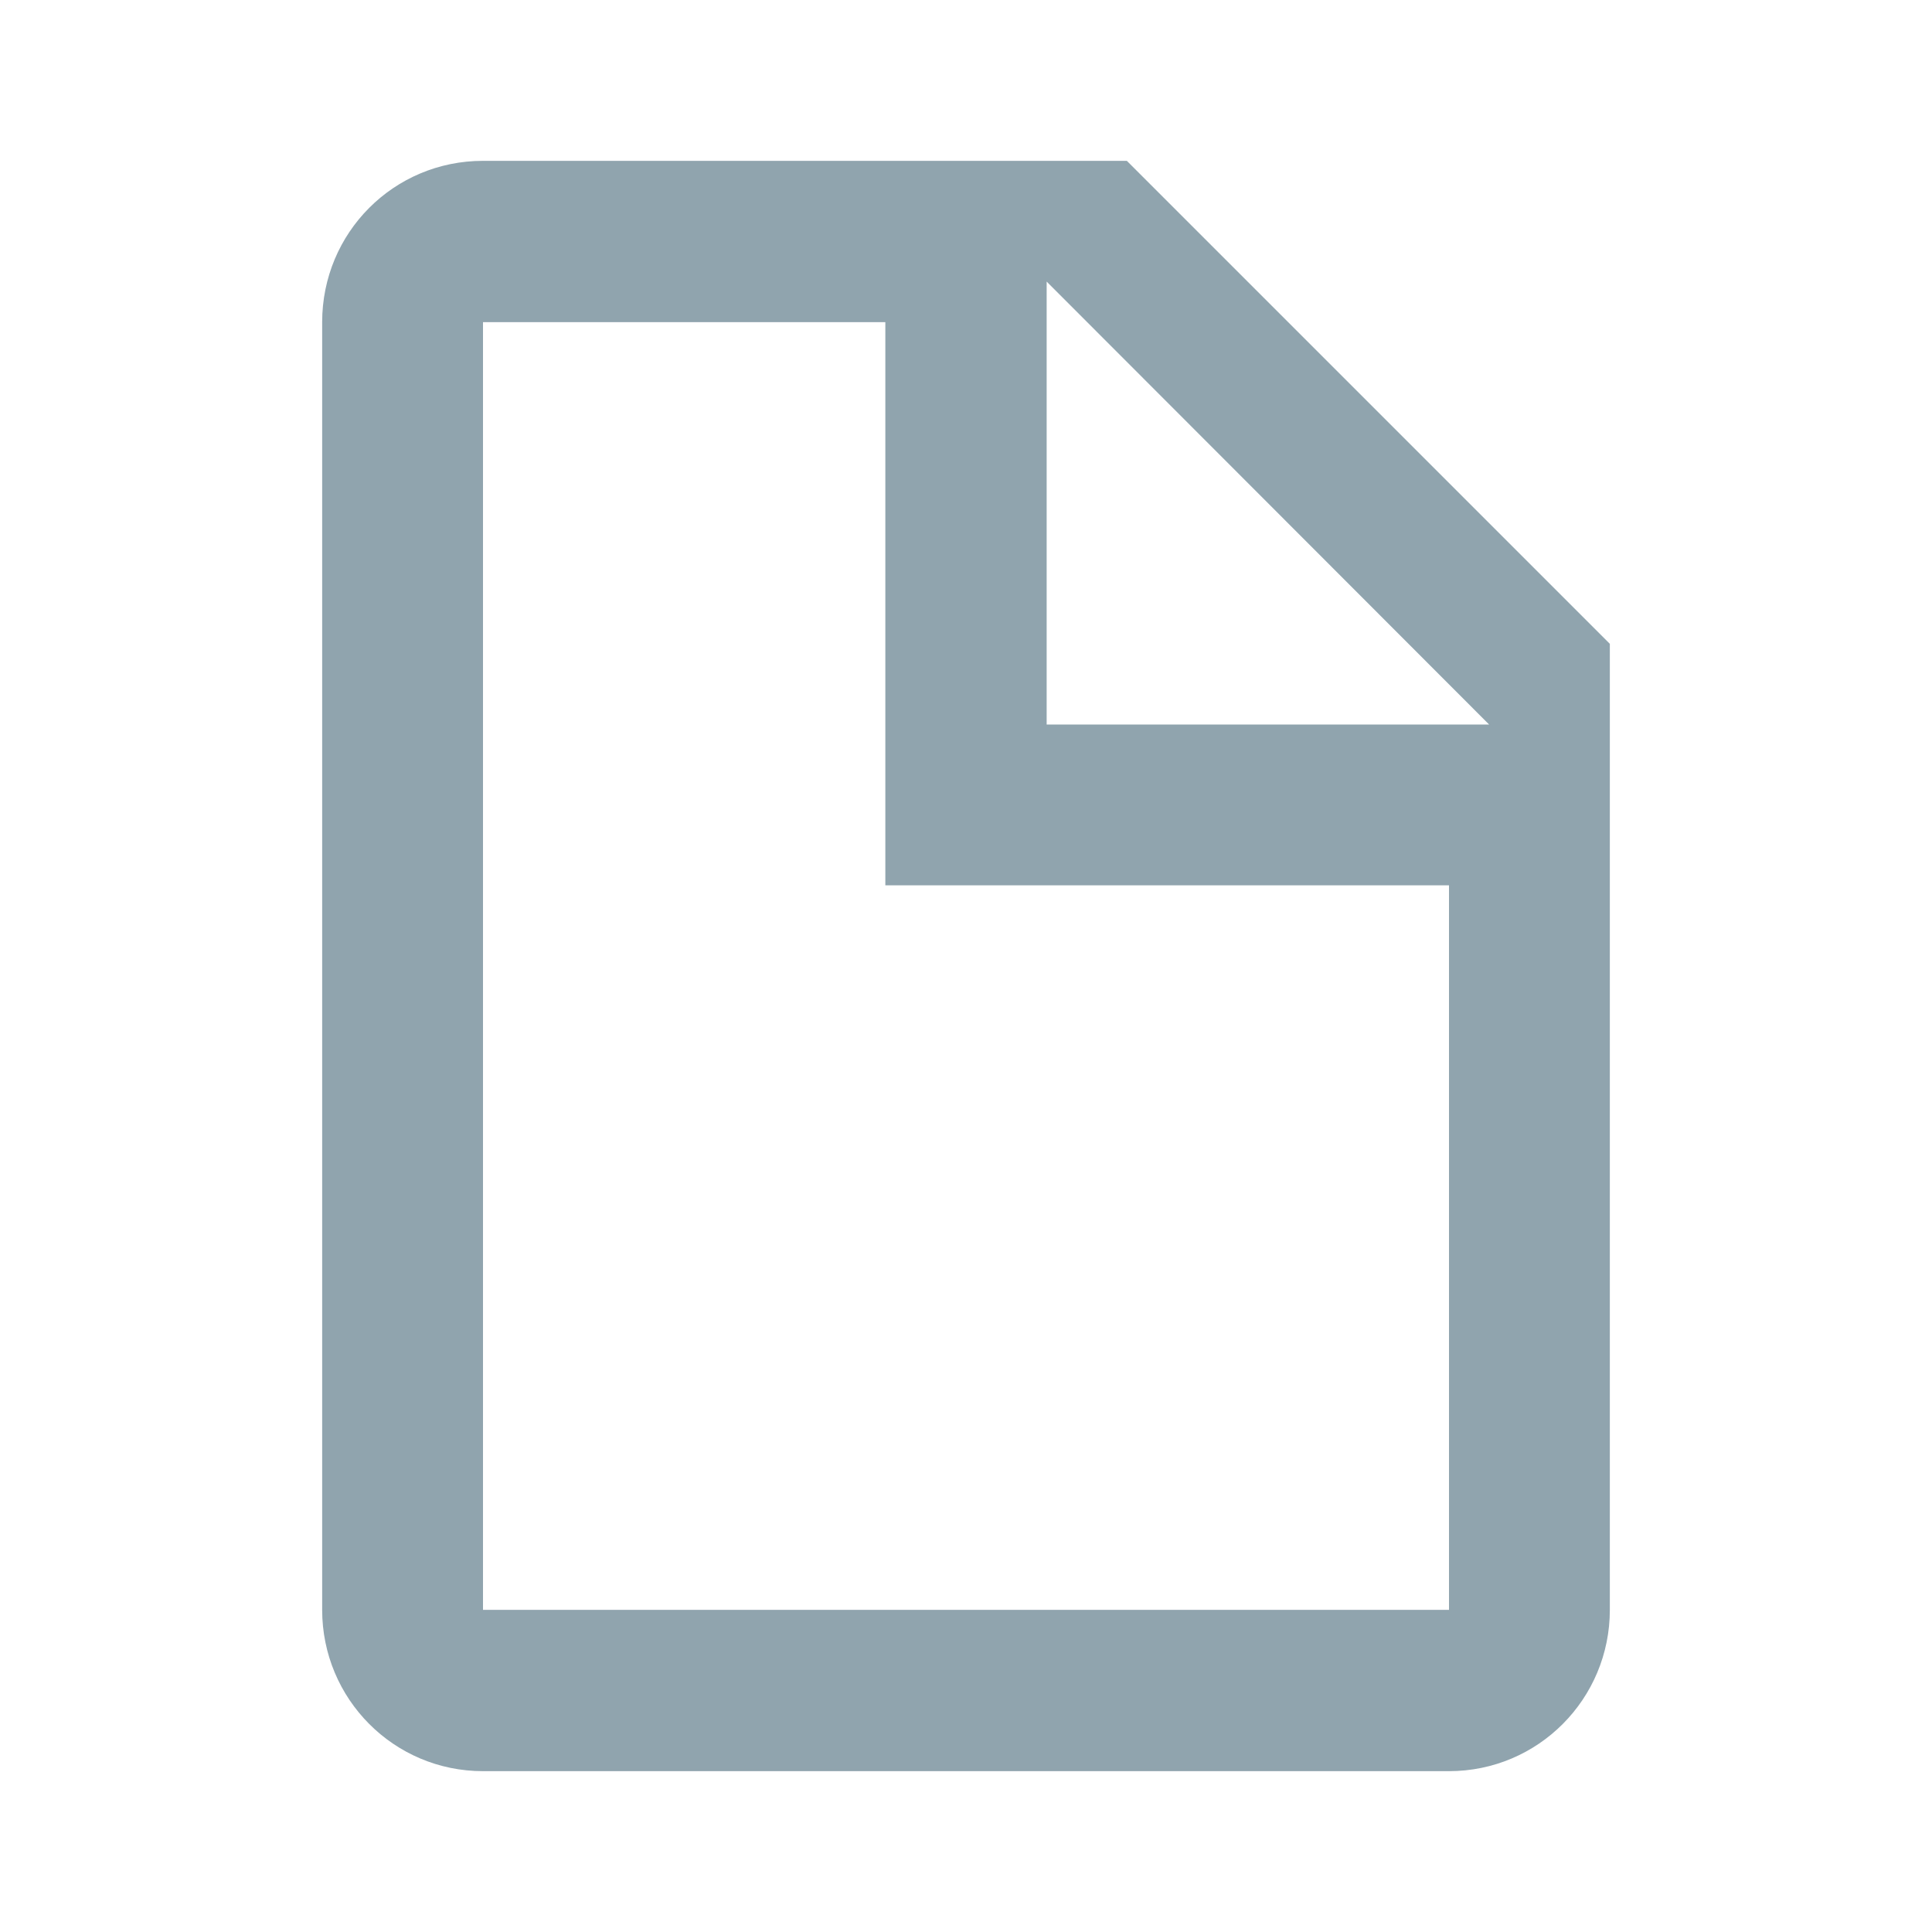
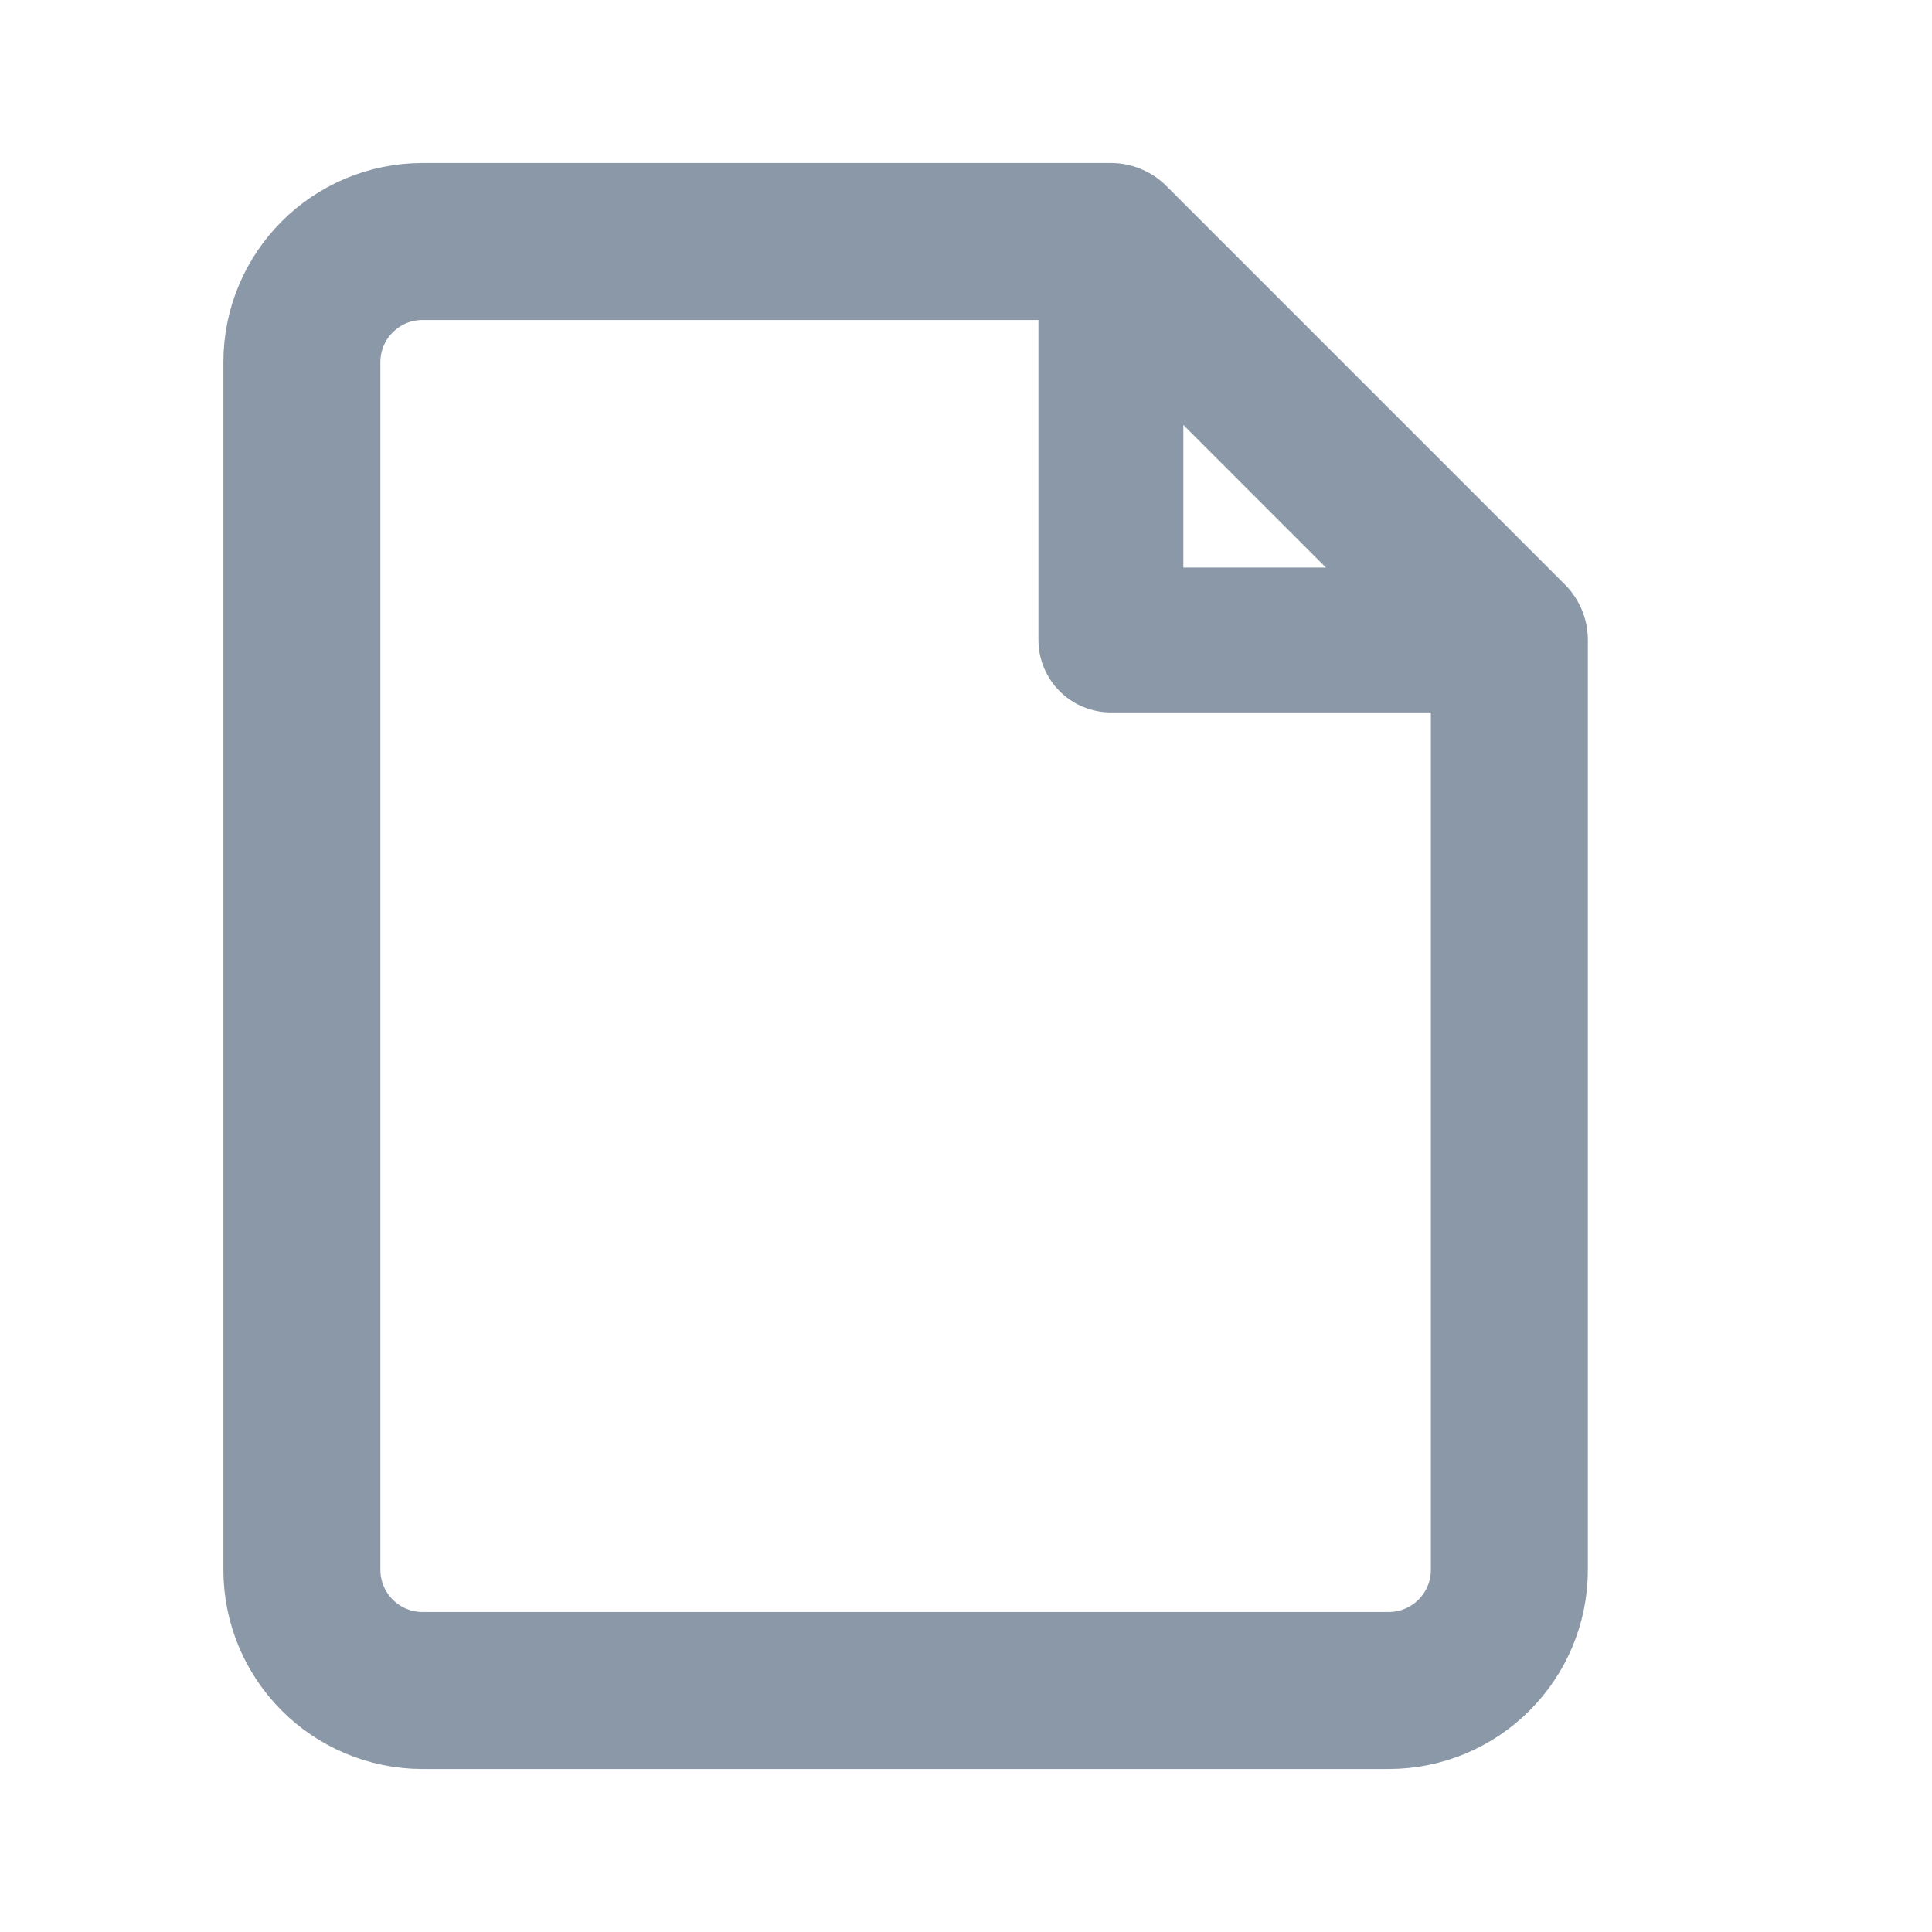
- <svg xmlns="http://www.w3.org/2000/svg" viewBox="0 0 16 16">
-   <path d="m8.668 6h3.664l-3.664-3.668v3.668m-4.668-4.668h5.332l4 4v8c0 0.738-0.594 1.336-1.332 1.336h-8c-0.738 0-1.332-0.598-1.332-1.336v-10.664c0-0.742 0.594-1.336 1.332-1.336m3.332 1.336h-3.332v10.664h8v-6h-4.668z" fill="#90a4ae" />
+ <svg xmlns="http://www.w3.org/2000/svg" viewBox="0 0 16 16" fill="none">
+   <path stroke="#8b98a8" stroke-width="1.3" stroke-linejoin="round" d="M3.5 2h5.7L12.5 5.3V13a1 1 0 0 1-1 1h-8a1 1 0 0 1-1-1V3a1 1 0 0 1 1-1Z" />
+   <path stroke="#8b98a8" stroke-width="1.2" stroke-linejoin="round" d="M9.2 2v3.3h3.3" />
</svg>
